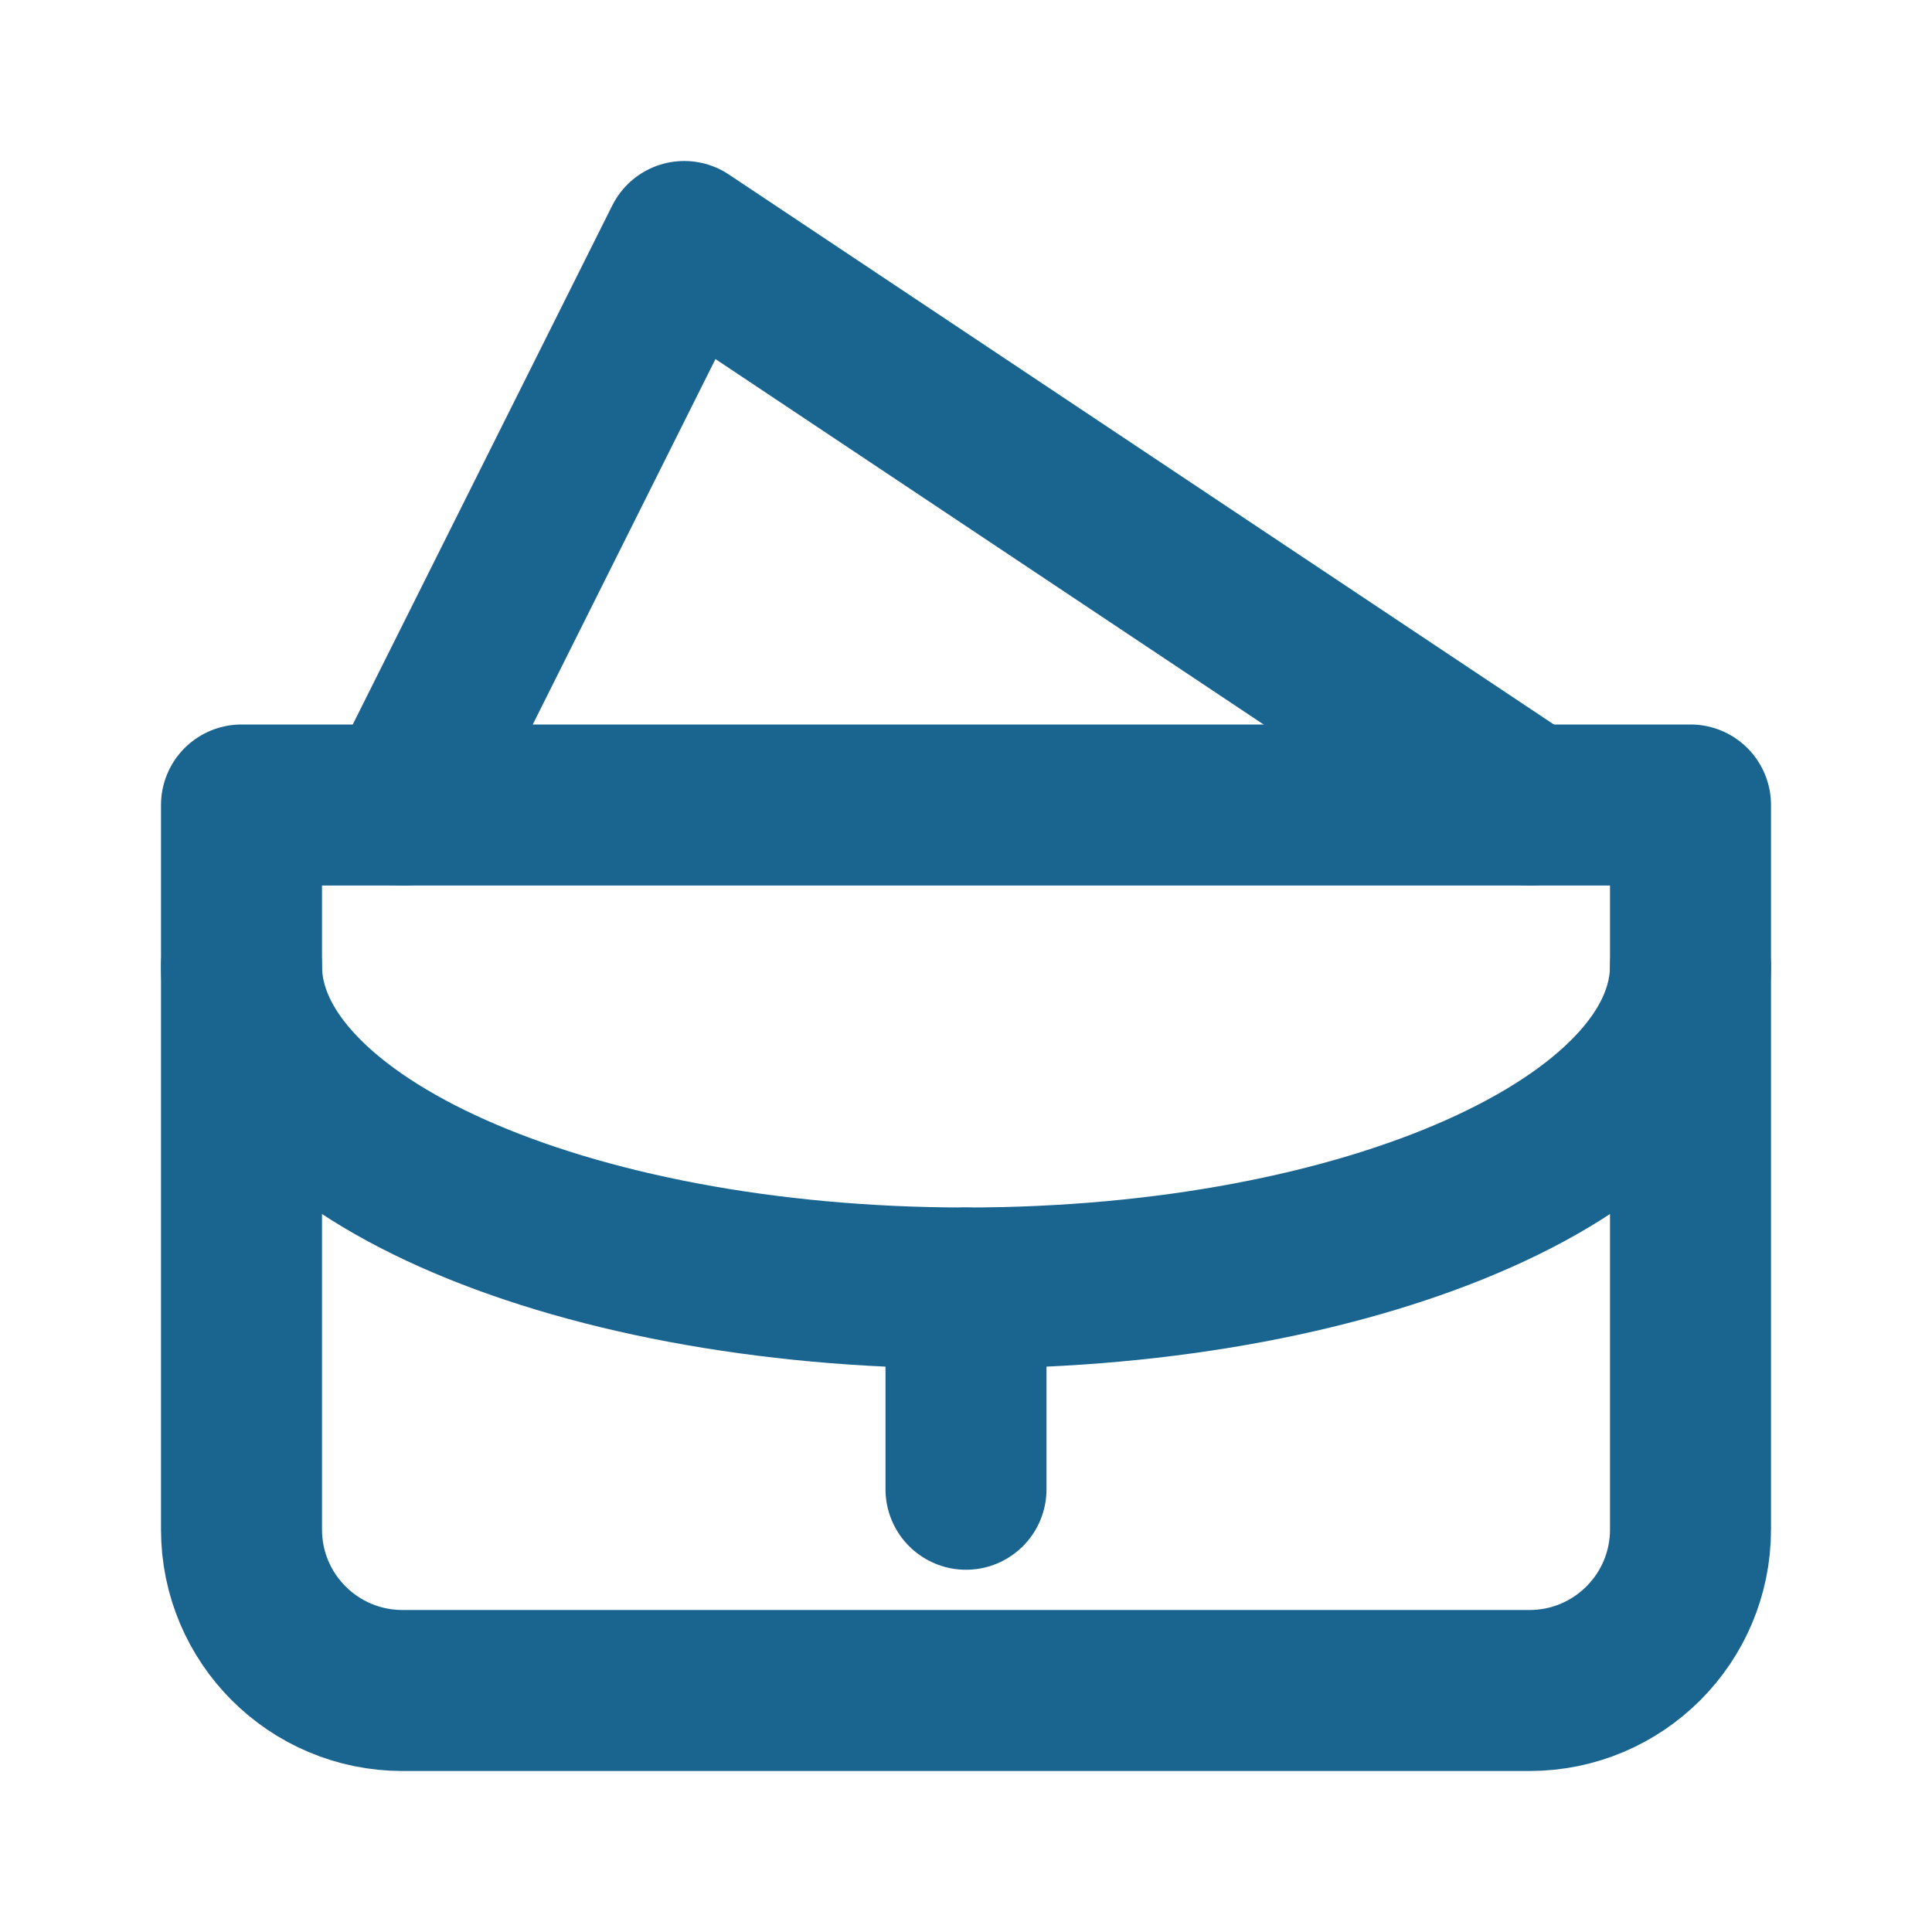
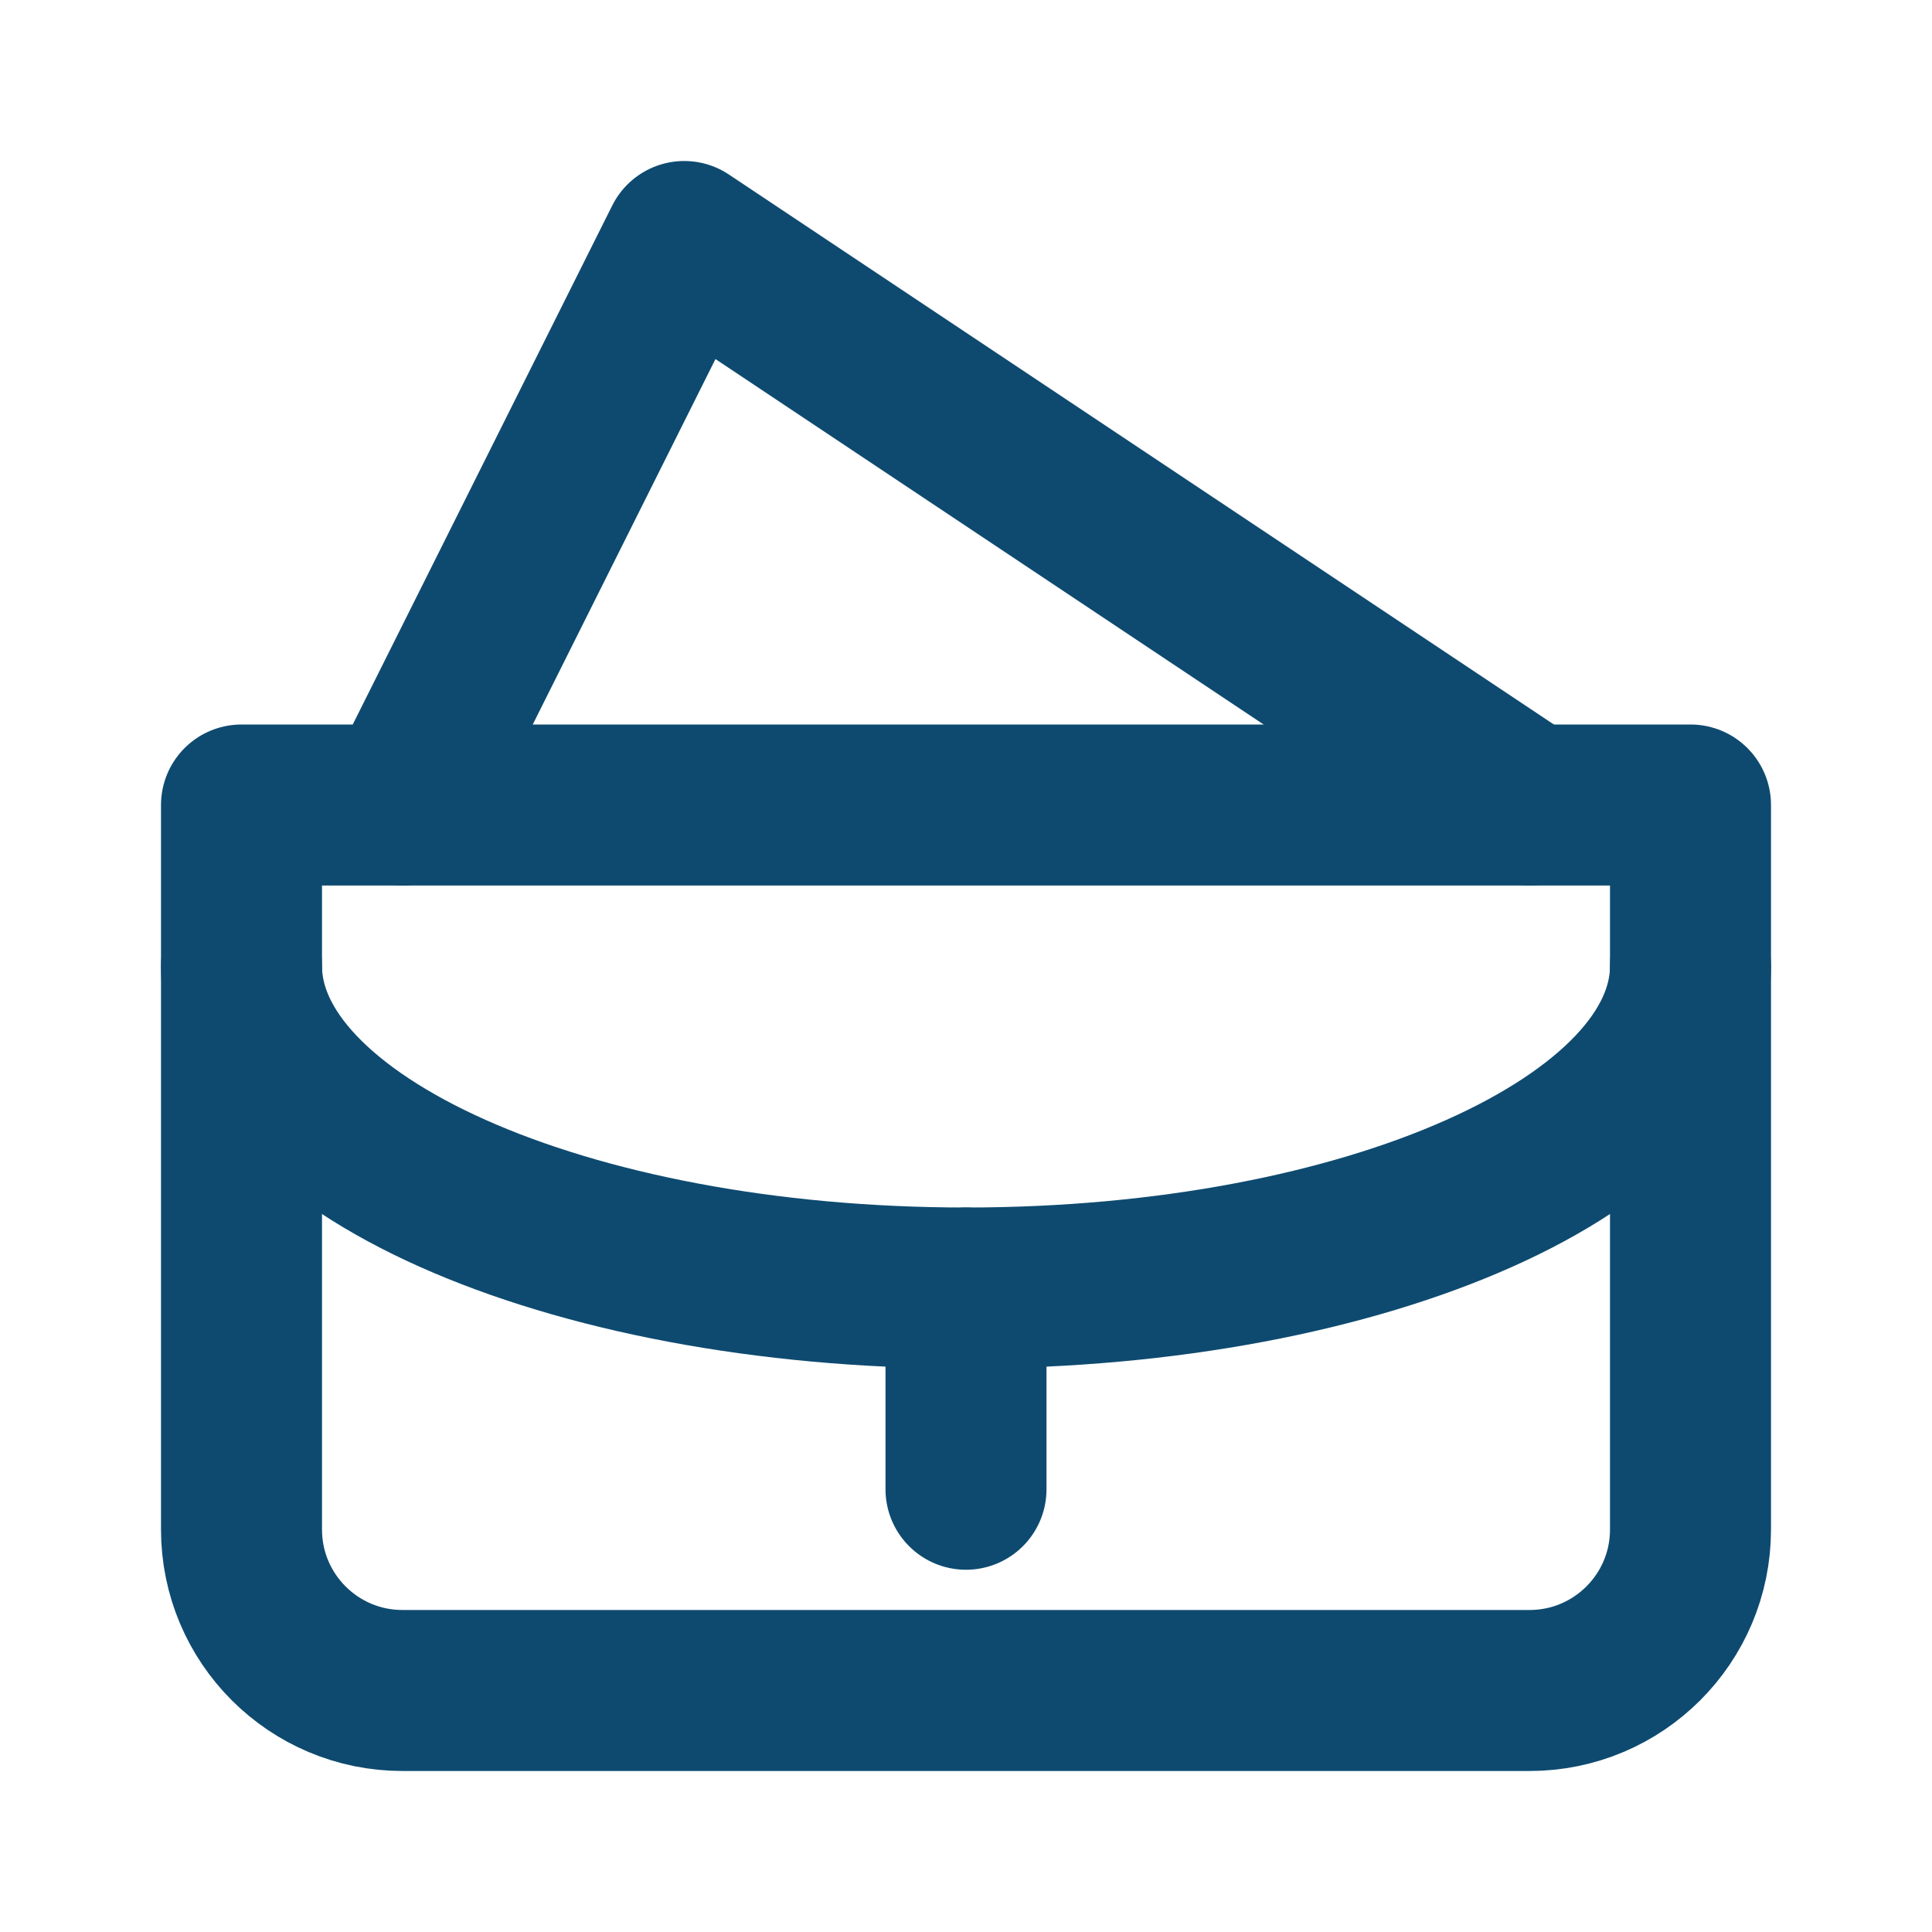
- <svg xmlns="http://www.w3.org/2000/svg" width="24" height="24" viewBox="0 0 24 24" fill="none" stroke="#1A6490" stroke-width="2" stroke-linecap="round" stroke-linejoin="round">
+ <svg xmlns="http://www.w3.org/2000/svg" width="24" height="24" viewBox="0 0 24 24" fill="none" stroke="#0E4A70" stroke-width="2" stroke-linecap="round" stroke-linejoin="round">
  <path d="M5 10L8.5 3 19 10" />
  <path d="M3 12v7a2 2 0 0 0 2 2h14a2 2 0 0 0 2-2v-7" />
  <path d="M3 10h18v2c0 2.2-4 4-9 4s-9-1.8-9-4z" />
  <path d="M12 16v2.5" />
</svg>
